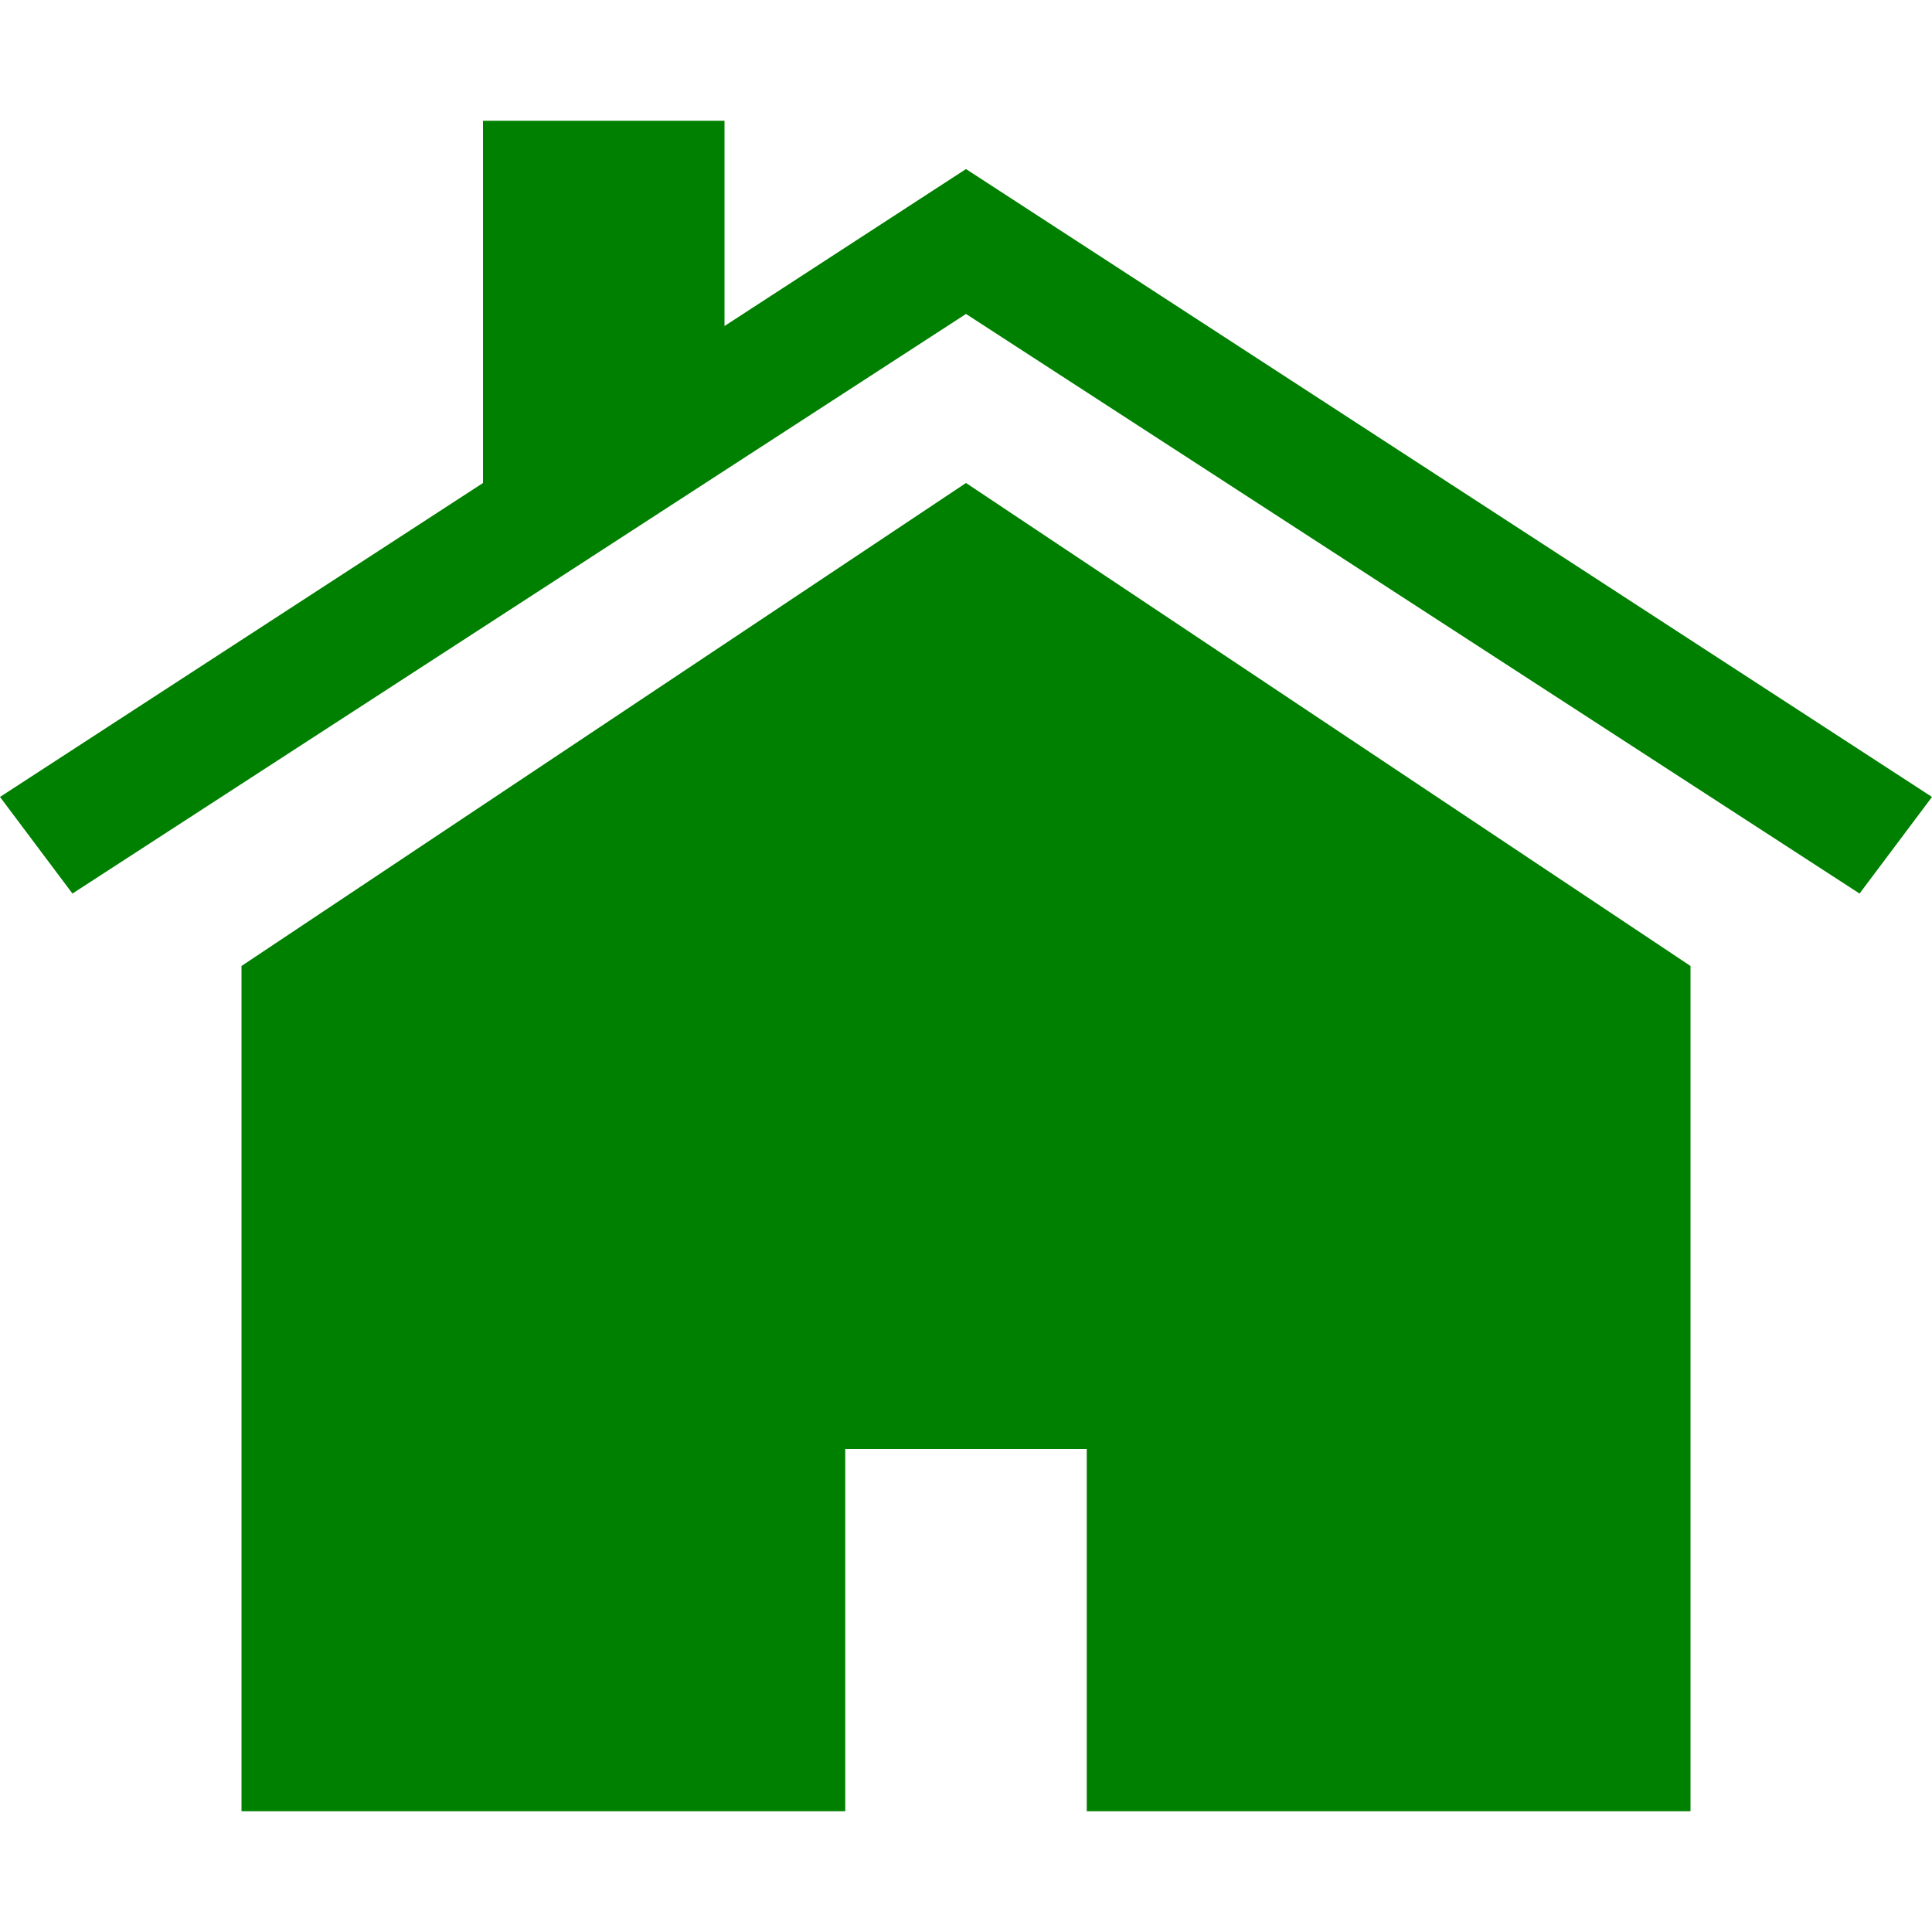
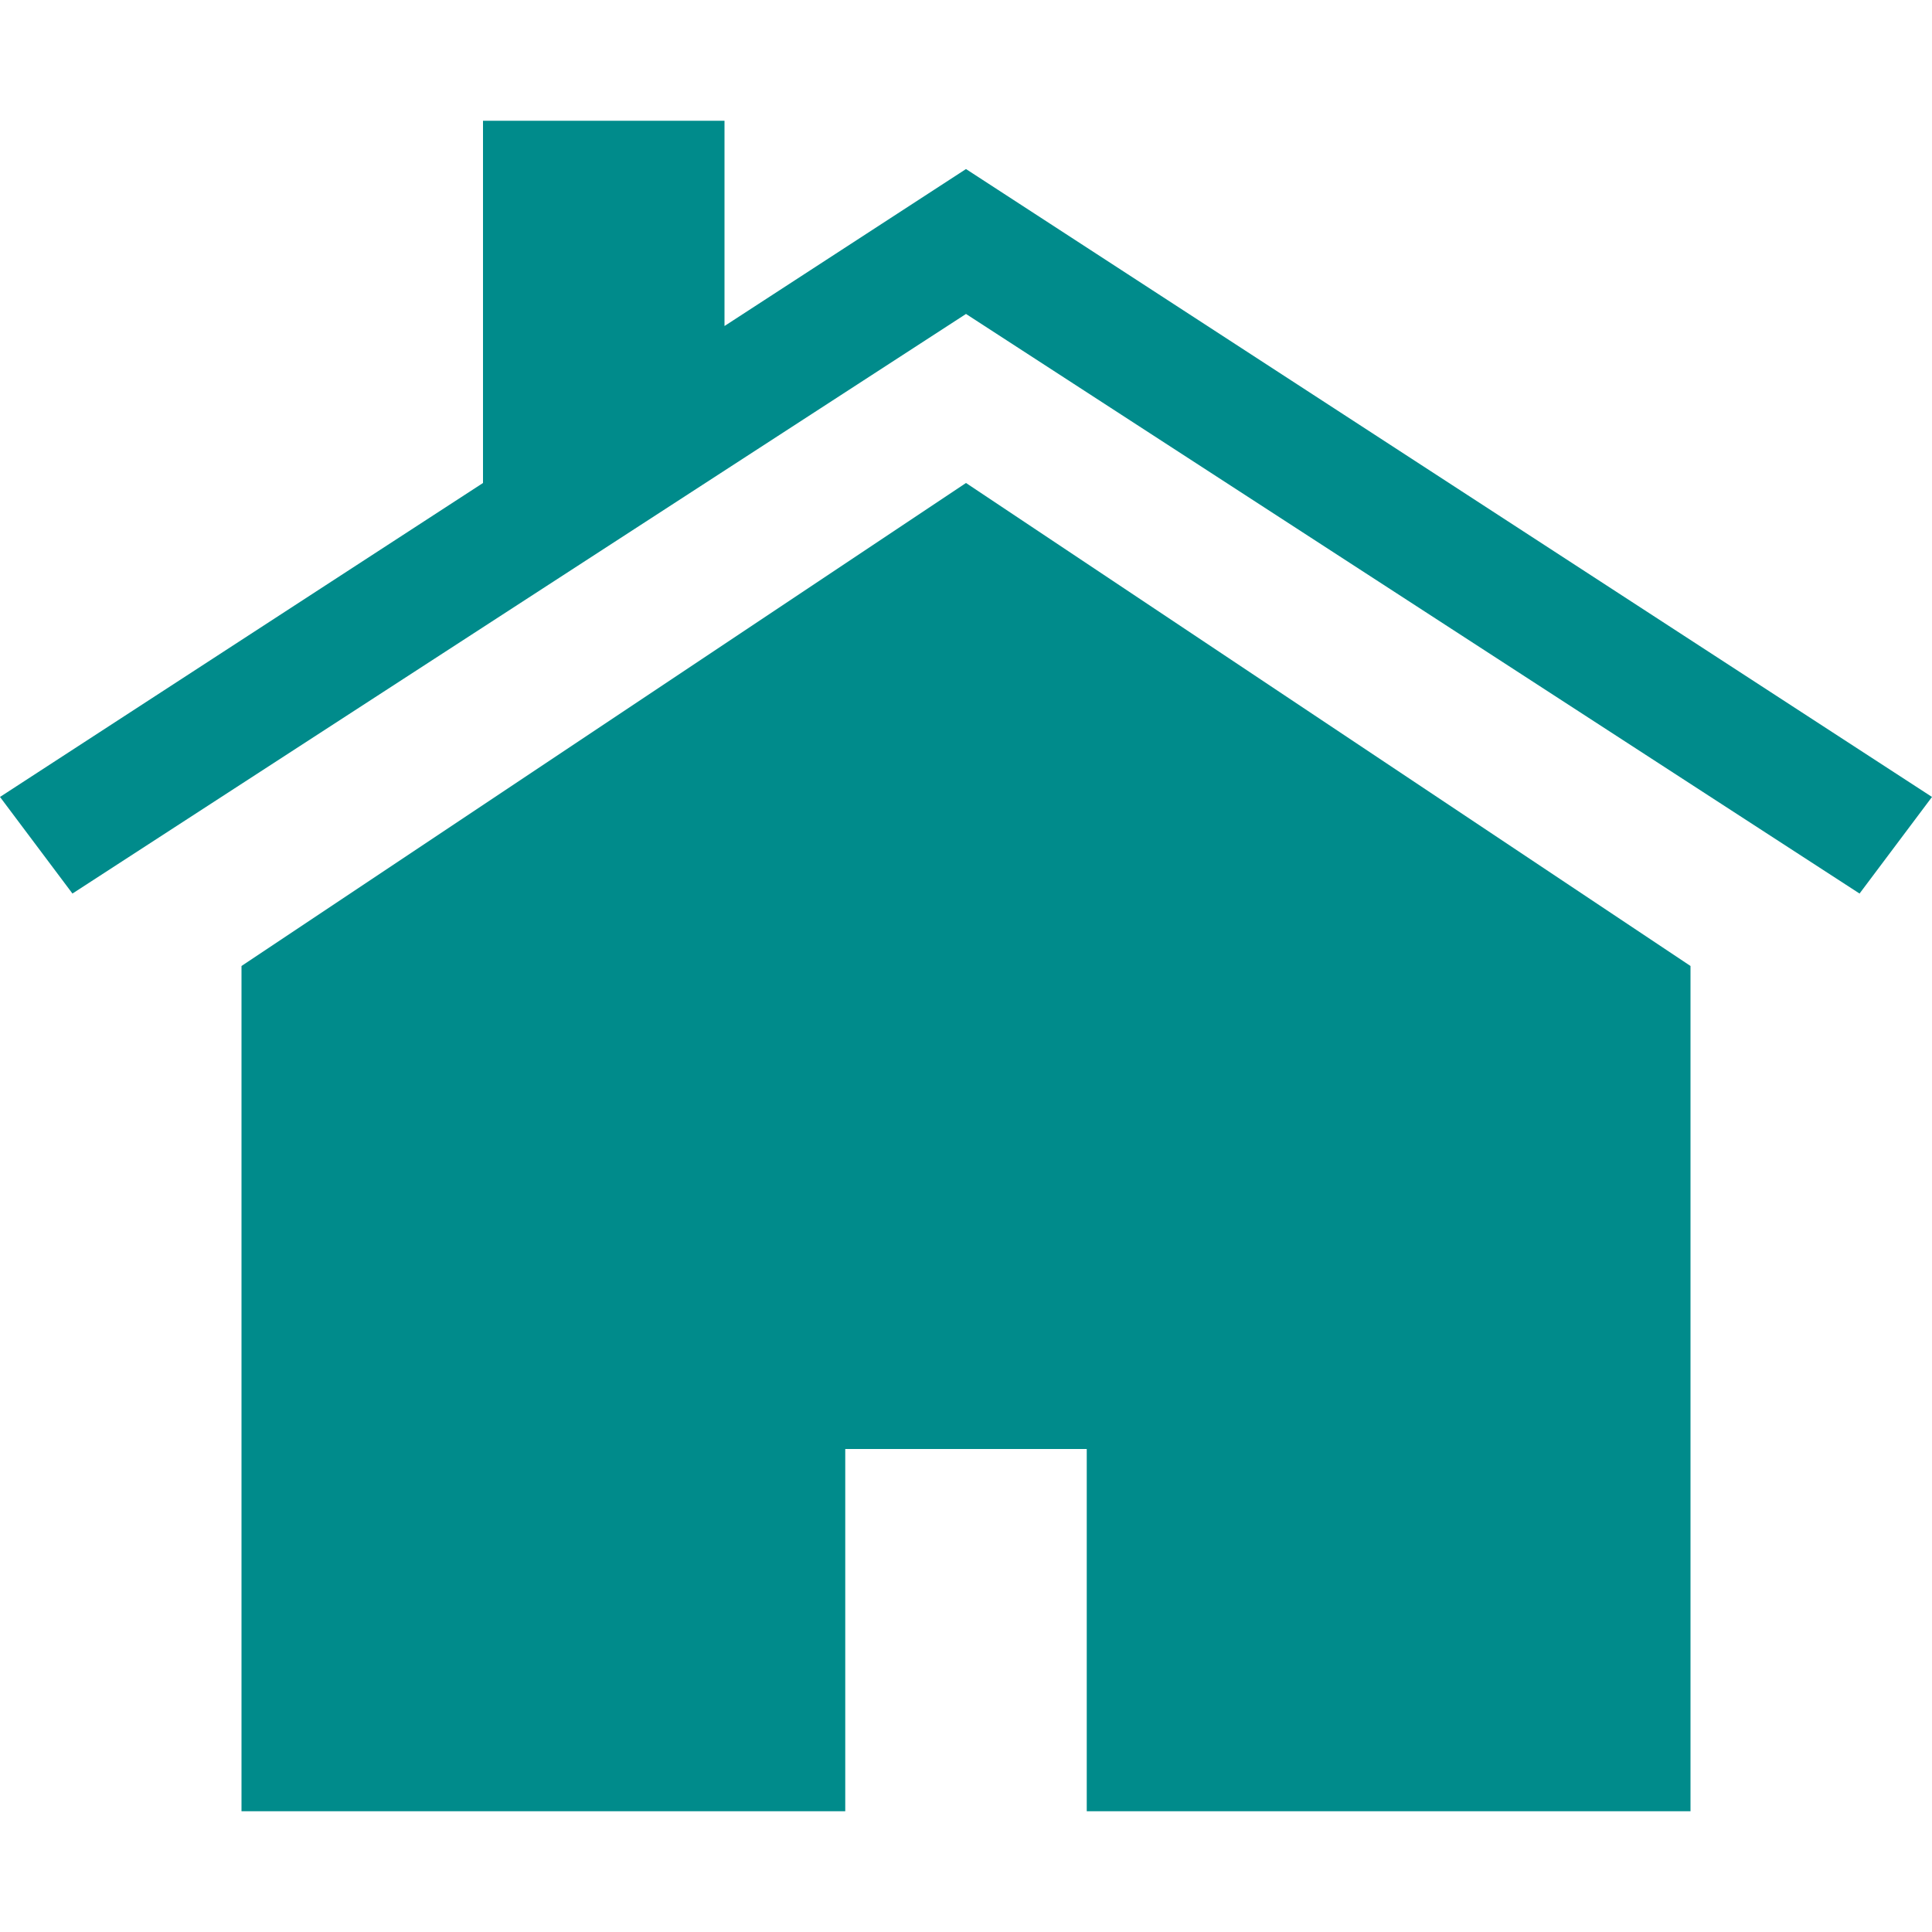
<svg xmlns="http://www.w3.org/2000/svg" version="1.1" width="20" height="20" viewBox="0 0 16 16">
-   <path fill="green" d="M8 1.4l-2 1.3v-1.7h-2v3l-4 2.6 0.6 0.8 7.4-4.8 7.4 4.8 0.6-0.8z" />
-   <path fill="green" d="M8 4l-6 4v7h5v-3h2v3h5v-7z" />
+   <path fill="darkcyan" d="M8 1.4l-2 1.3v-1.7h-2v3l-4 2.6 0.6 0.8 7.4-4.8 7.4 4.8 0.6-0.8z" />
+   <path fill="darkcyan" d="M8 4l-6 4v7h5v-3h2v3h5v-7z" />
</svg>
